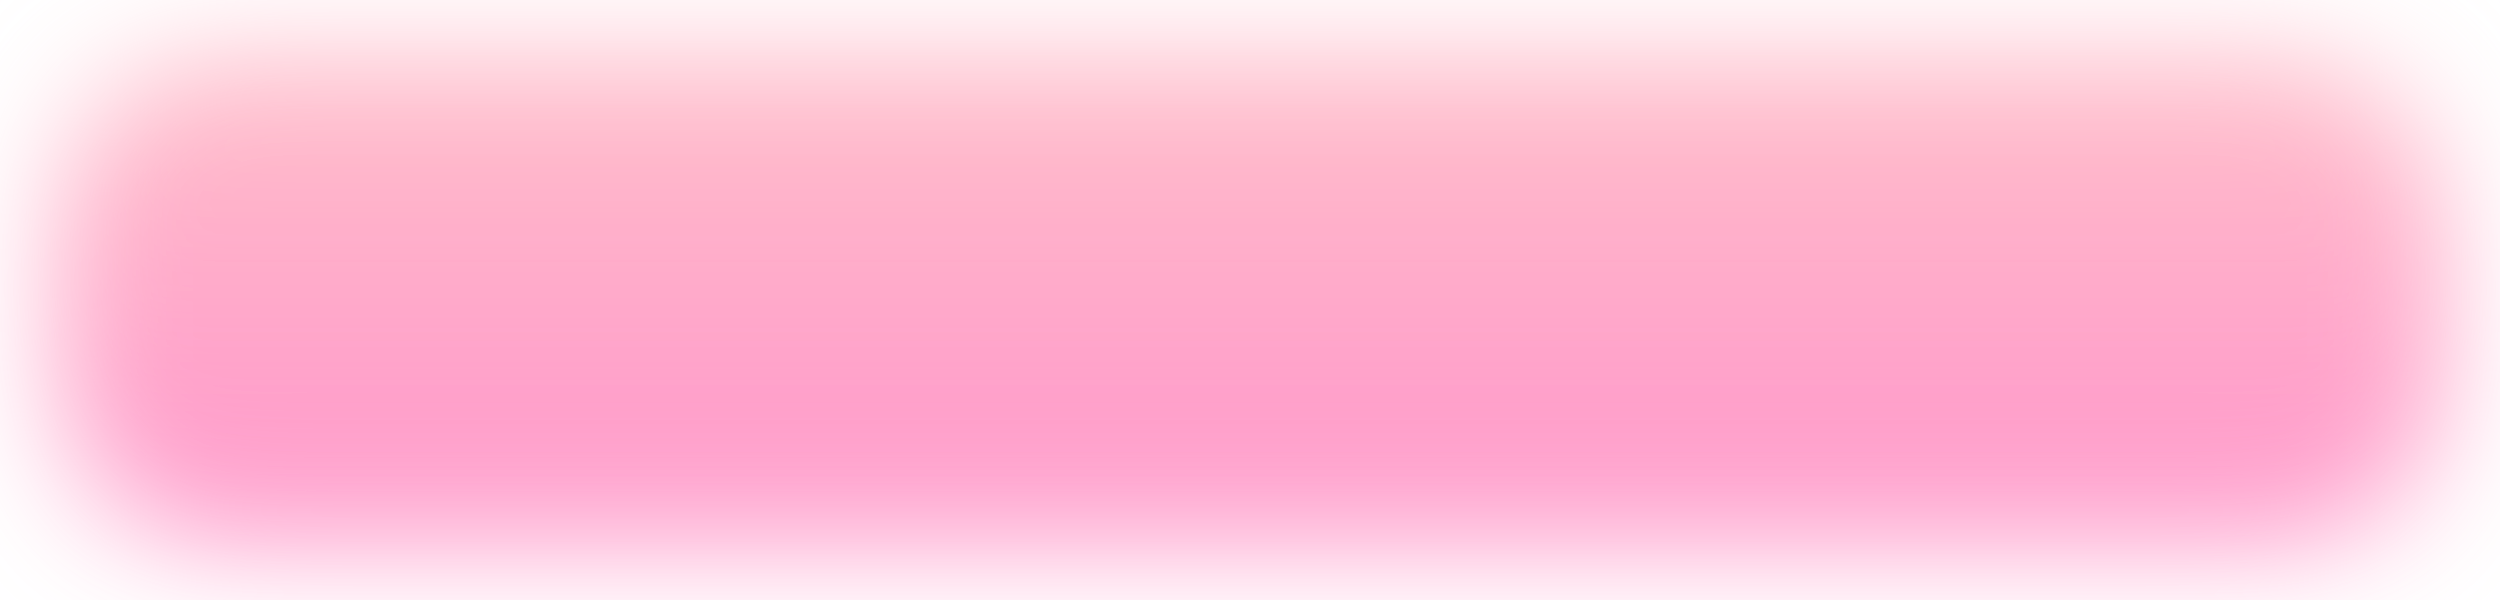
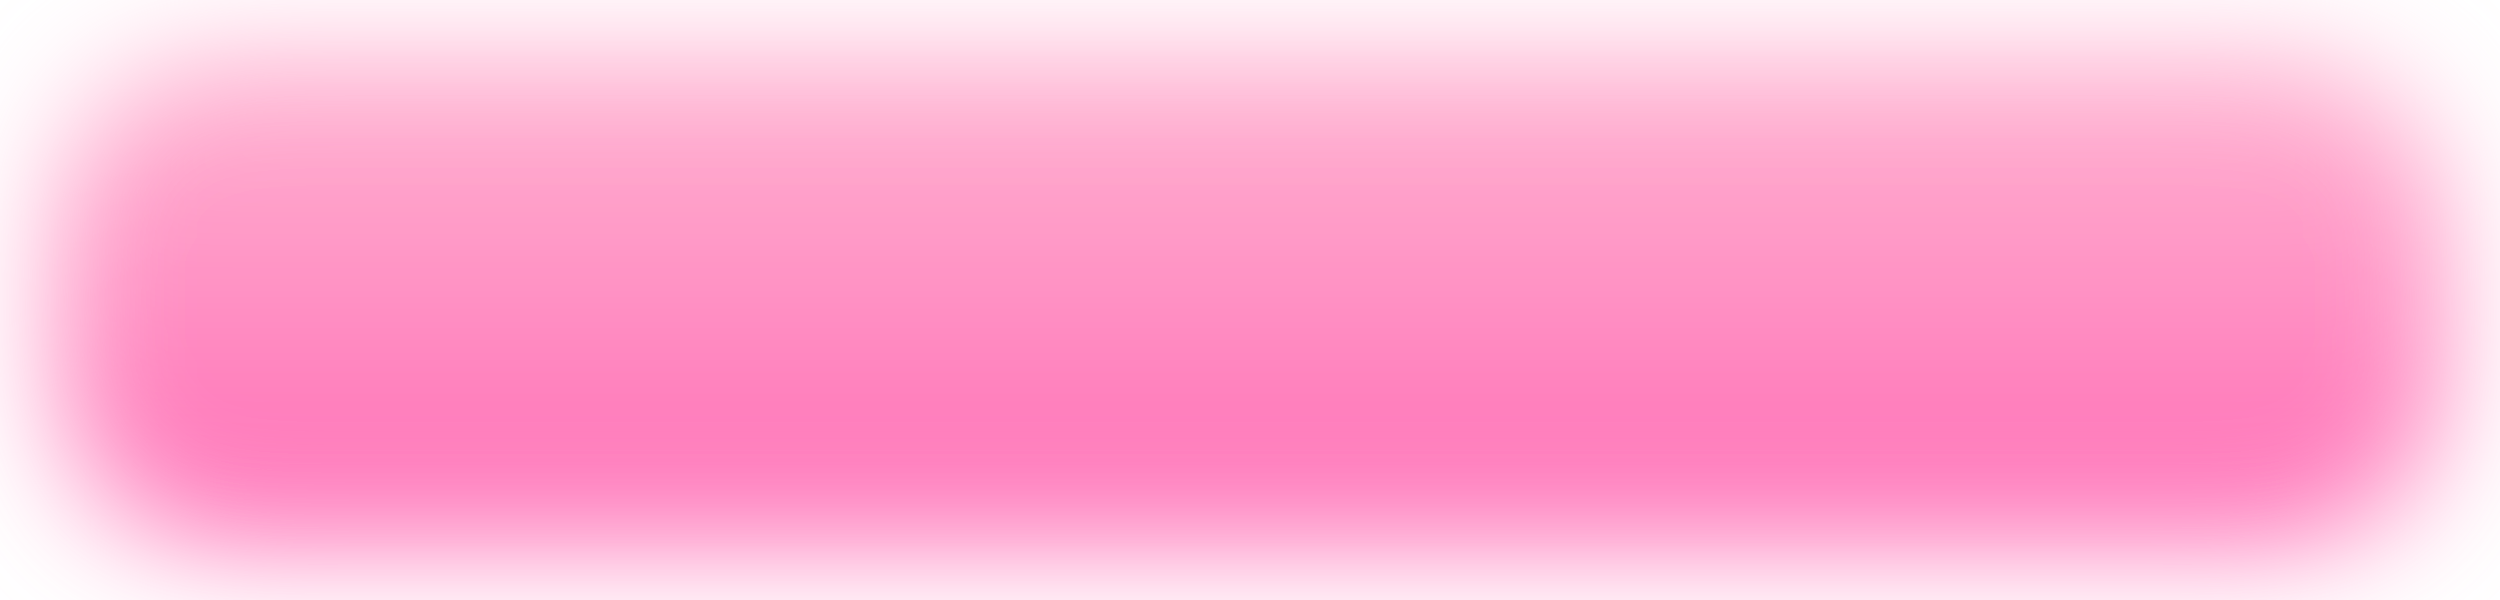
<svg xmlns="http://www.w3.org/2000/svg" width="200" height="48" viewBox="0 0 200 48">
  <defs>
    <filter id="panelBlur" x="-20%" y="-20%" width="140%" height="140%">
      <feGaussianBlur in="SourceGraphic" stdDeviation="5" />
    </filter>
    <linearGradient id="panelGradient" x1="0" y1="0" x2="0" y2="1">
-       <stop offset="0%" stop-color="rgba(255,182,193,0.85)" />
-       <stop offset="100%" stop-color="rgba(255,105,180,0.7)" />
+       <stop offset="0%" stop-color="#FFB6D2" />
+       <stop offset="100%" stop-color="#FF69B4" />
    </linearGradient>
  </defs>
+   <style id="current-color-scheme" type="text/css">
+     .ColorScheme-Text{color:#2E2A2A}
+     .ColorScheme-Highlight{color:#FF69B4}
+     .ColorScheme-ViewBackground{color:#3A2A3A}
+     .ColorScheme-ViewText{color:#FFFFFF}
+     .ColorScheme-ButtonText{color:#2E2A2A}
+     .ColorScheme-ButtonBackground{color:#FFB6D2}
+     .ColorScheme-ButtonHover{color:#FF69B4}
+     .ColorScheme-ViewHover{color:#FF69B4}
+     .ColorScheme-ViewFocus{color:#FF69B4}
+     .ColorScheme-Background{color:#2E2A2A}
+   </style>
  <rect x="4" y="4" width="192" height="40" rx="15" ry="15" fill="url(#panelGradient)" filter="url(#panelBlur)" stroke="rgba(255,255,255,0.25)" stroke-width="1.5" />
</svg>
